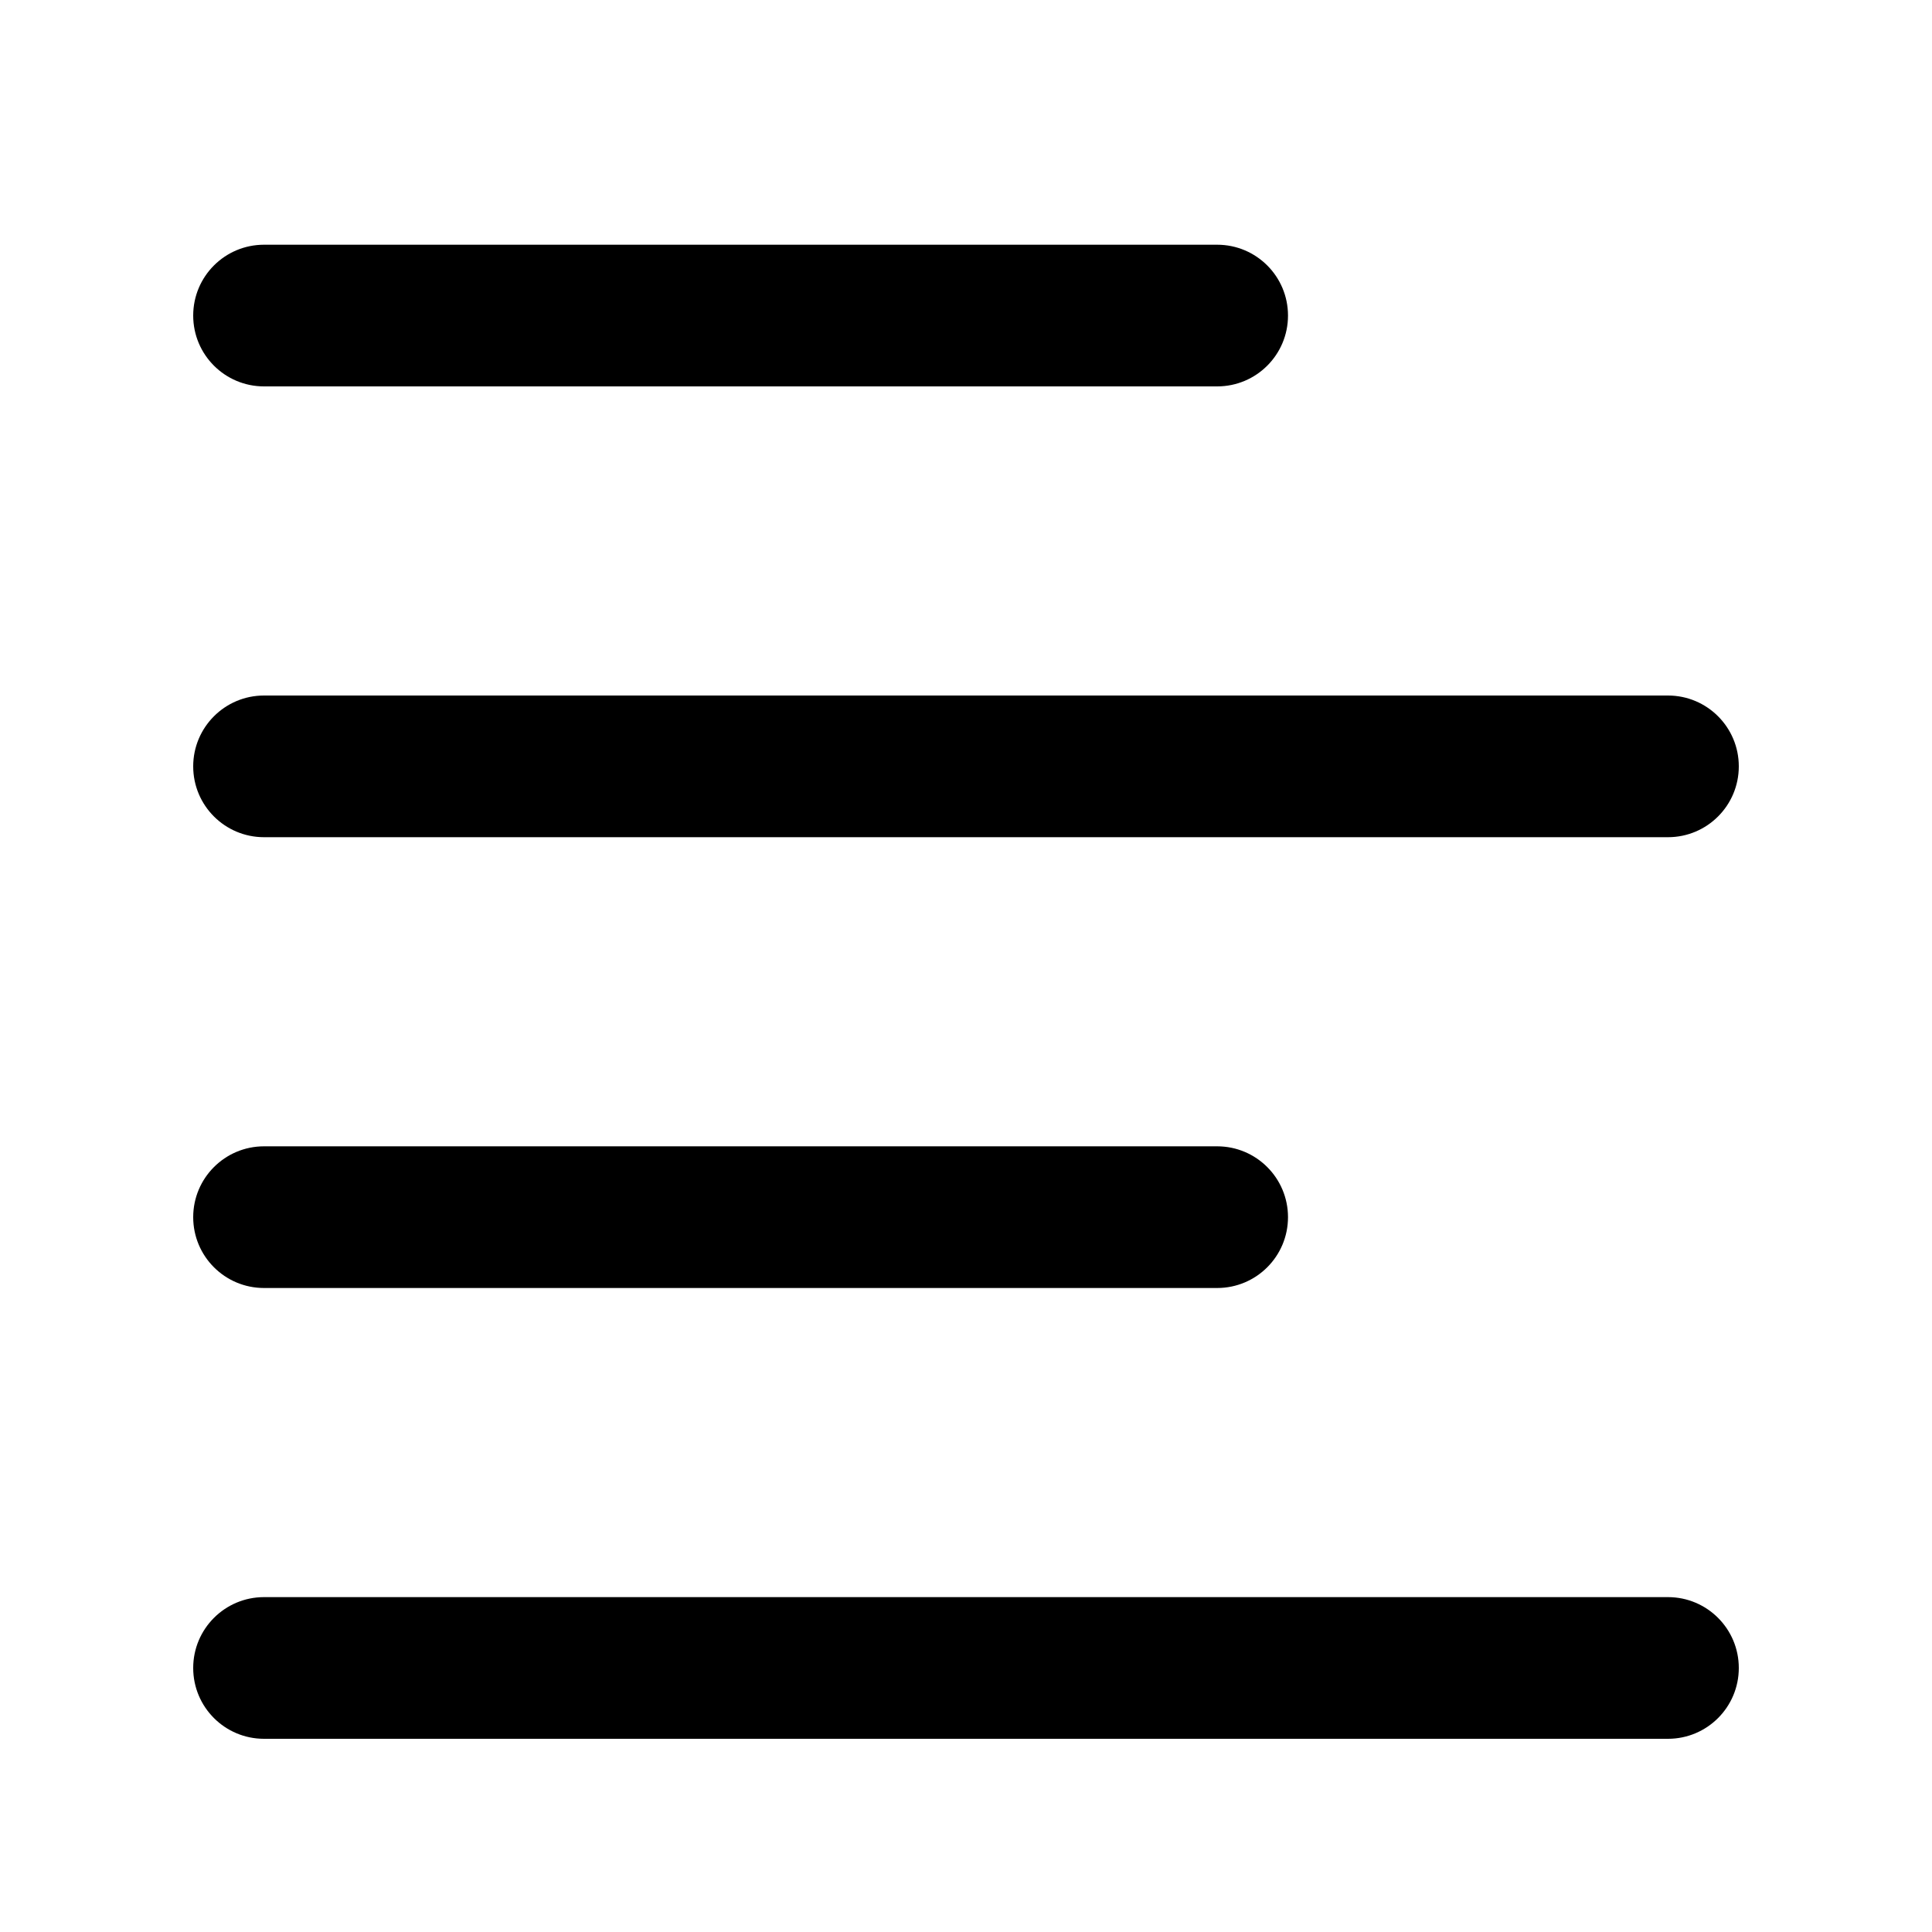
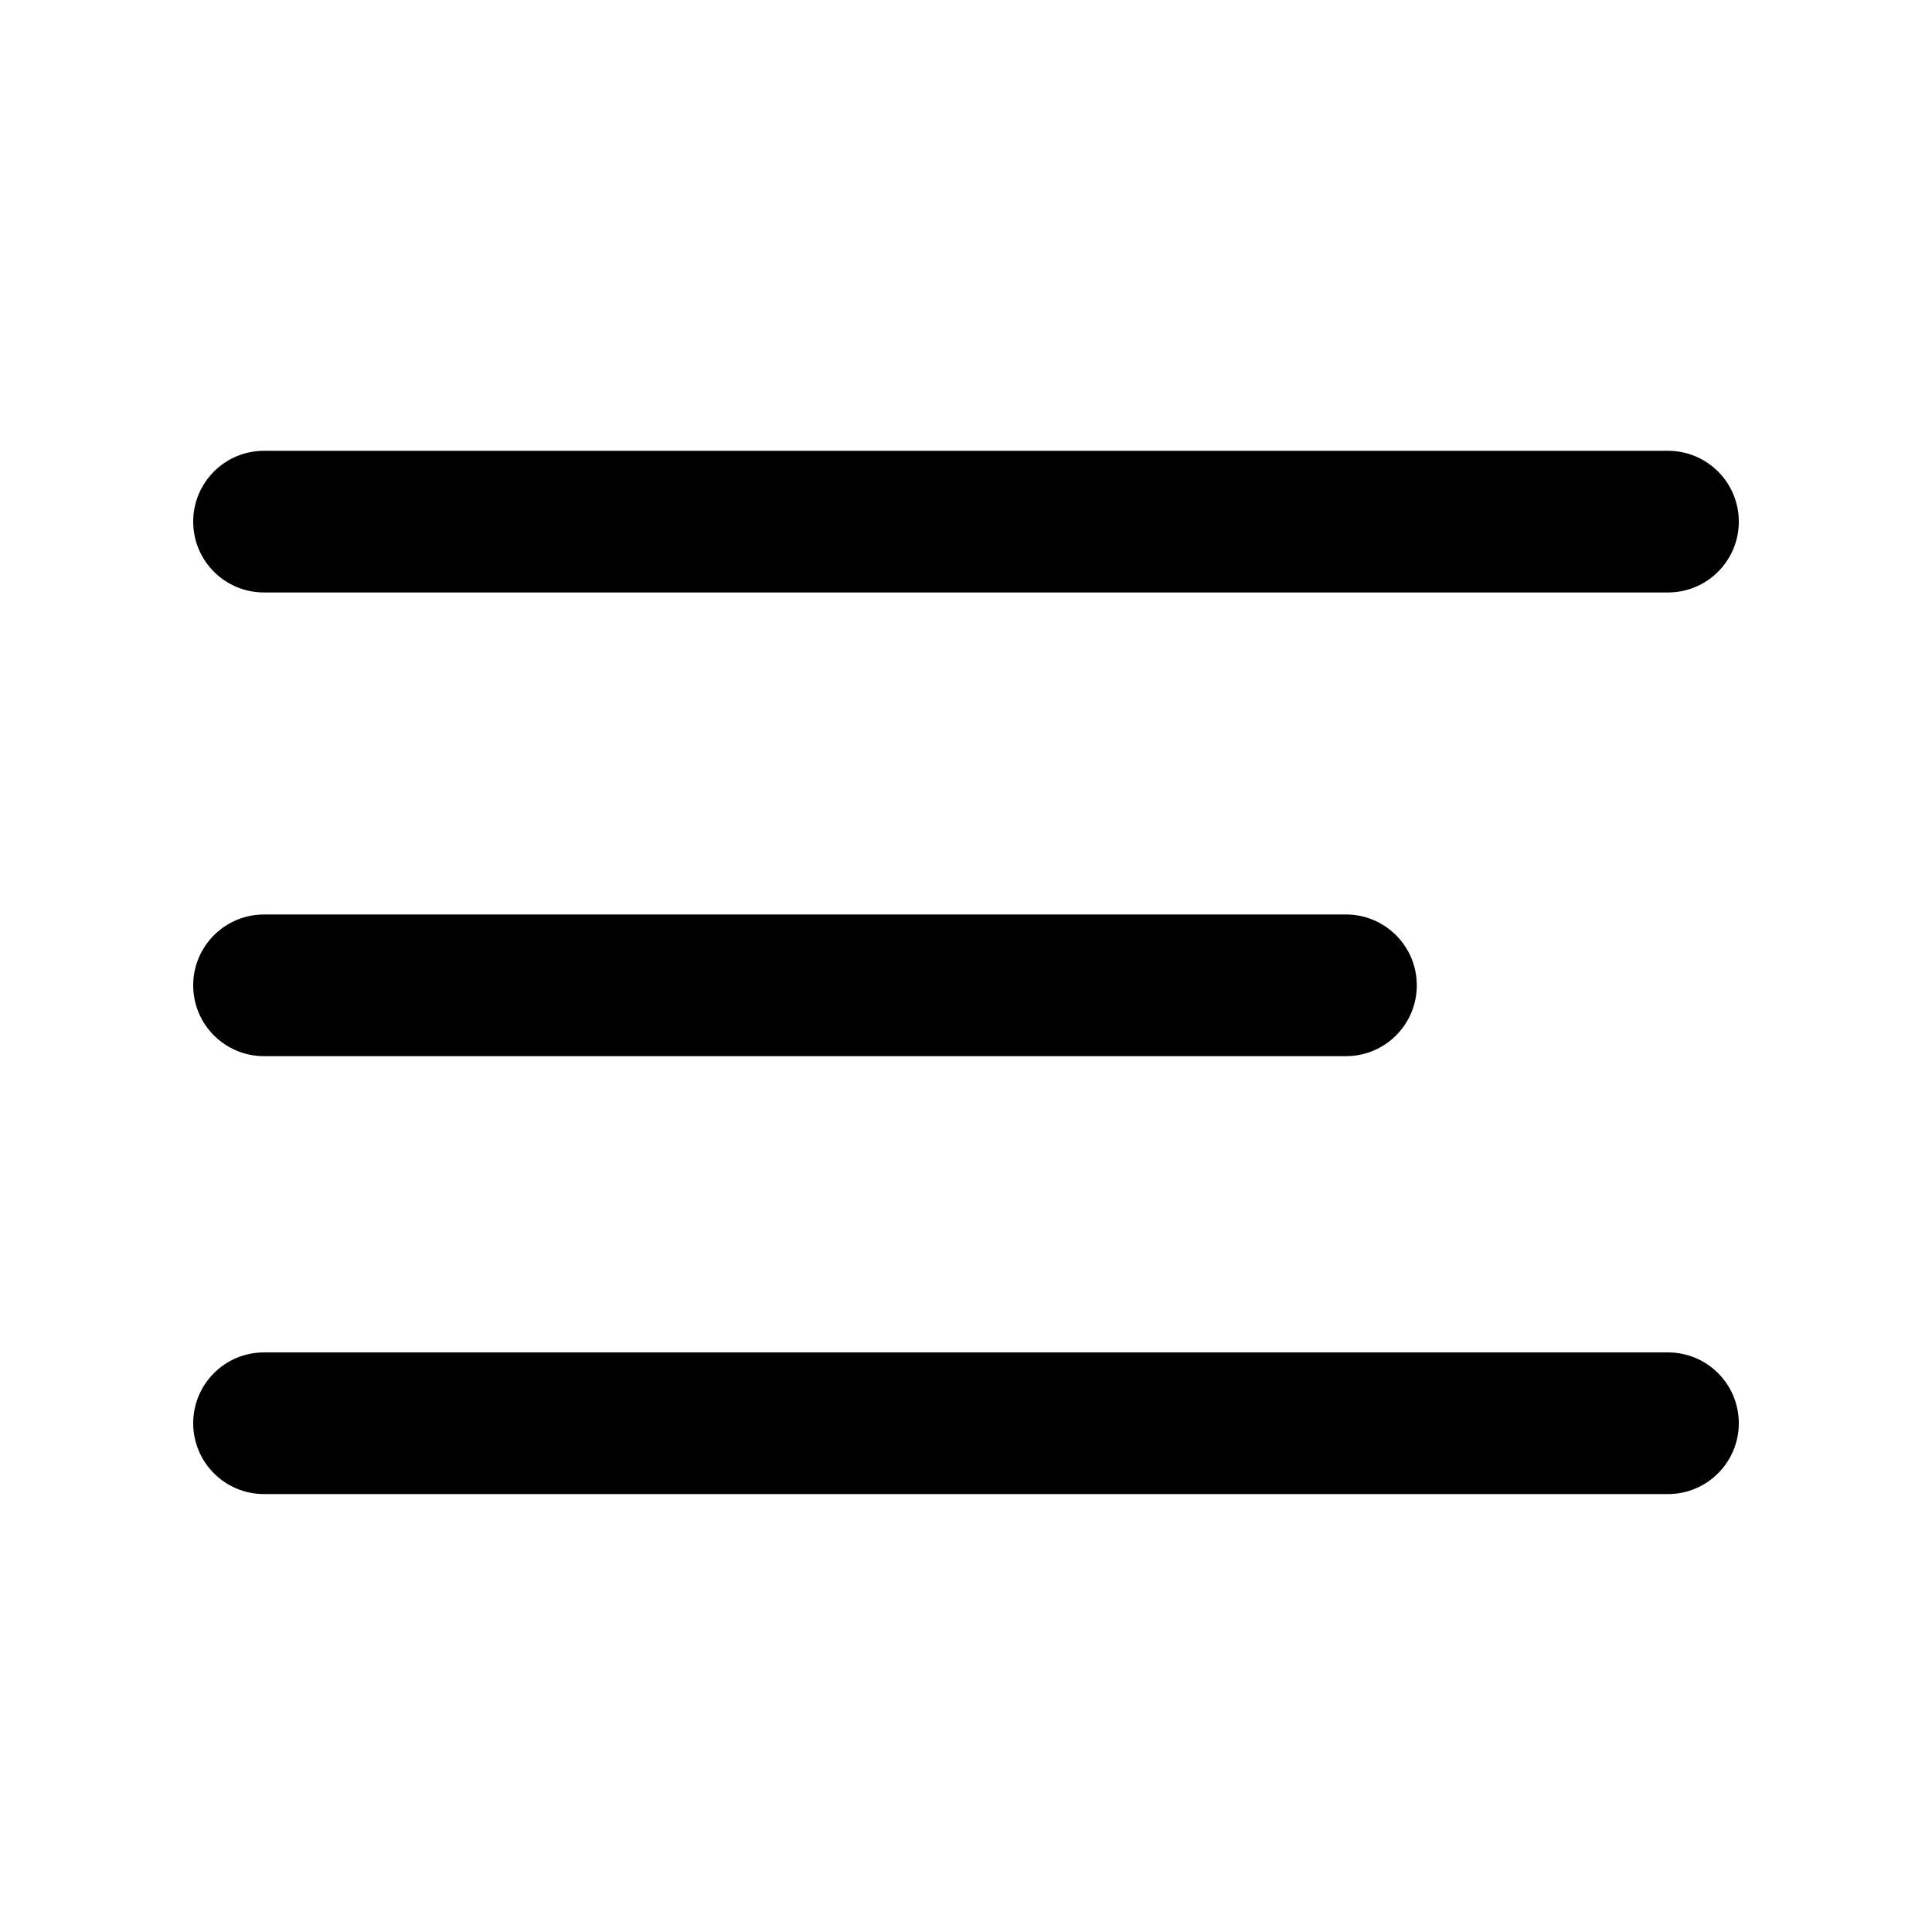
<svg xmlns="http://www.w3.org/2000/svg" width="30" height="30" viewBox="0 0 30 30" fill="none">
-   <path fill-rule="evenodd" clip-rule="evenodd" d="M3 11.9C3 11.293 3.492 10.8 4.1 10.8H25.9C26.508 10.8 27 11.293 27 11.9C27 12.508 26.508 13 25.9 13H4.1C3.492 13 3 12.508 3 11.9Z" fill="black" />
-   <path fill-rule="evenodd" clip-rule="evenodd" d="M3 18.9C3 18.293 3.492 17.8 4.1 17.8H18.9C19.508 17.8 20 18.293 20 18.9C20 19.508 19.508 20 18.9 20H4.1C3.492 20 3 19.508 3 18.9Z" fill="black" />
-   <path fill-rule="evenodd" clip-rule="evenodd" d="M3 4.9C3 4.292 3.492 3.8 4.1 3.8H18.9C19.508 3.8 20 4.292 20 4.9C20 5.508 19.508 6 18.9 6H4.1C3.492 6 3 5.508 3 4.9Z" fill="black" />
-   <path fill-rule="evenodd" clip-rule="evenodd" d="M3 25.9C3 25.293 3.492 24.8 4.1 24.8H25.9C26.508 24.8 27 25.293 27 25.9C27 26.508 26.508 27 25.9 27H4.1C3.492 27 3 26.508 3 25.9Z" fill="black" />
+   <path fill-rule="evenodd" clip-rule="evenodd" d="M3 8.1C3 7.492 3.492 7 4.1 7H25.9C26.508 7 27 7.492 27 8.1C27 8.708 26.508 9.2 25.9 9.2H4.1C3.492 9.2 3 8.708 3 8.1Z" fill="black" />
+   <path fill-rule="evenodd" clip-rule="evenodd" d="M3 15.3C3 14.693 3.492 14.2 4.1 14.2H20.9C21.508 14.2 22 14.693 22 15.3C22 15.908 21.508 16.4 20.9 16.4H4.1C3.492 16.4 3 15.908 3 15.3Z" fill="black" />
+   <path fill-rule="evenodd" clip-rule="evenodd" d="M3 22.1C3 21.492 3.492 21 4.1 21H25.9C26.508 21 27 21.492 27 22.1C27 22.707 26.508 23.2 25.9 23.2H4.1C3.492 23.2 3 22.707 3 22.1Z" fill="black" />
</svg>
